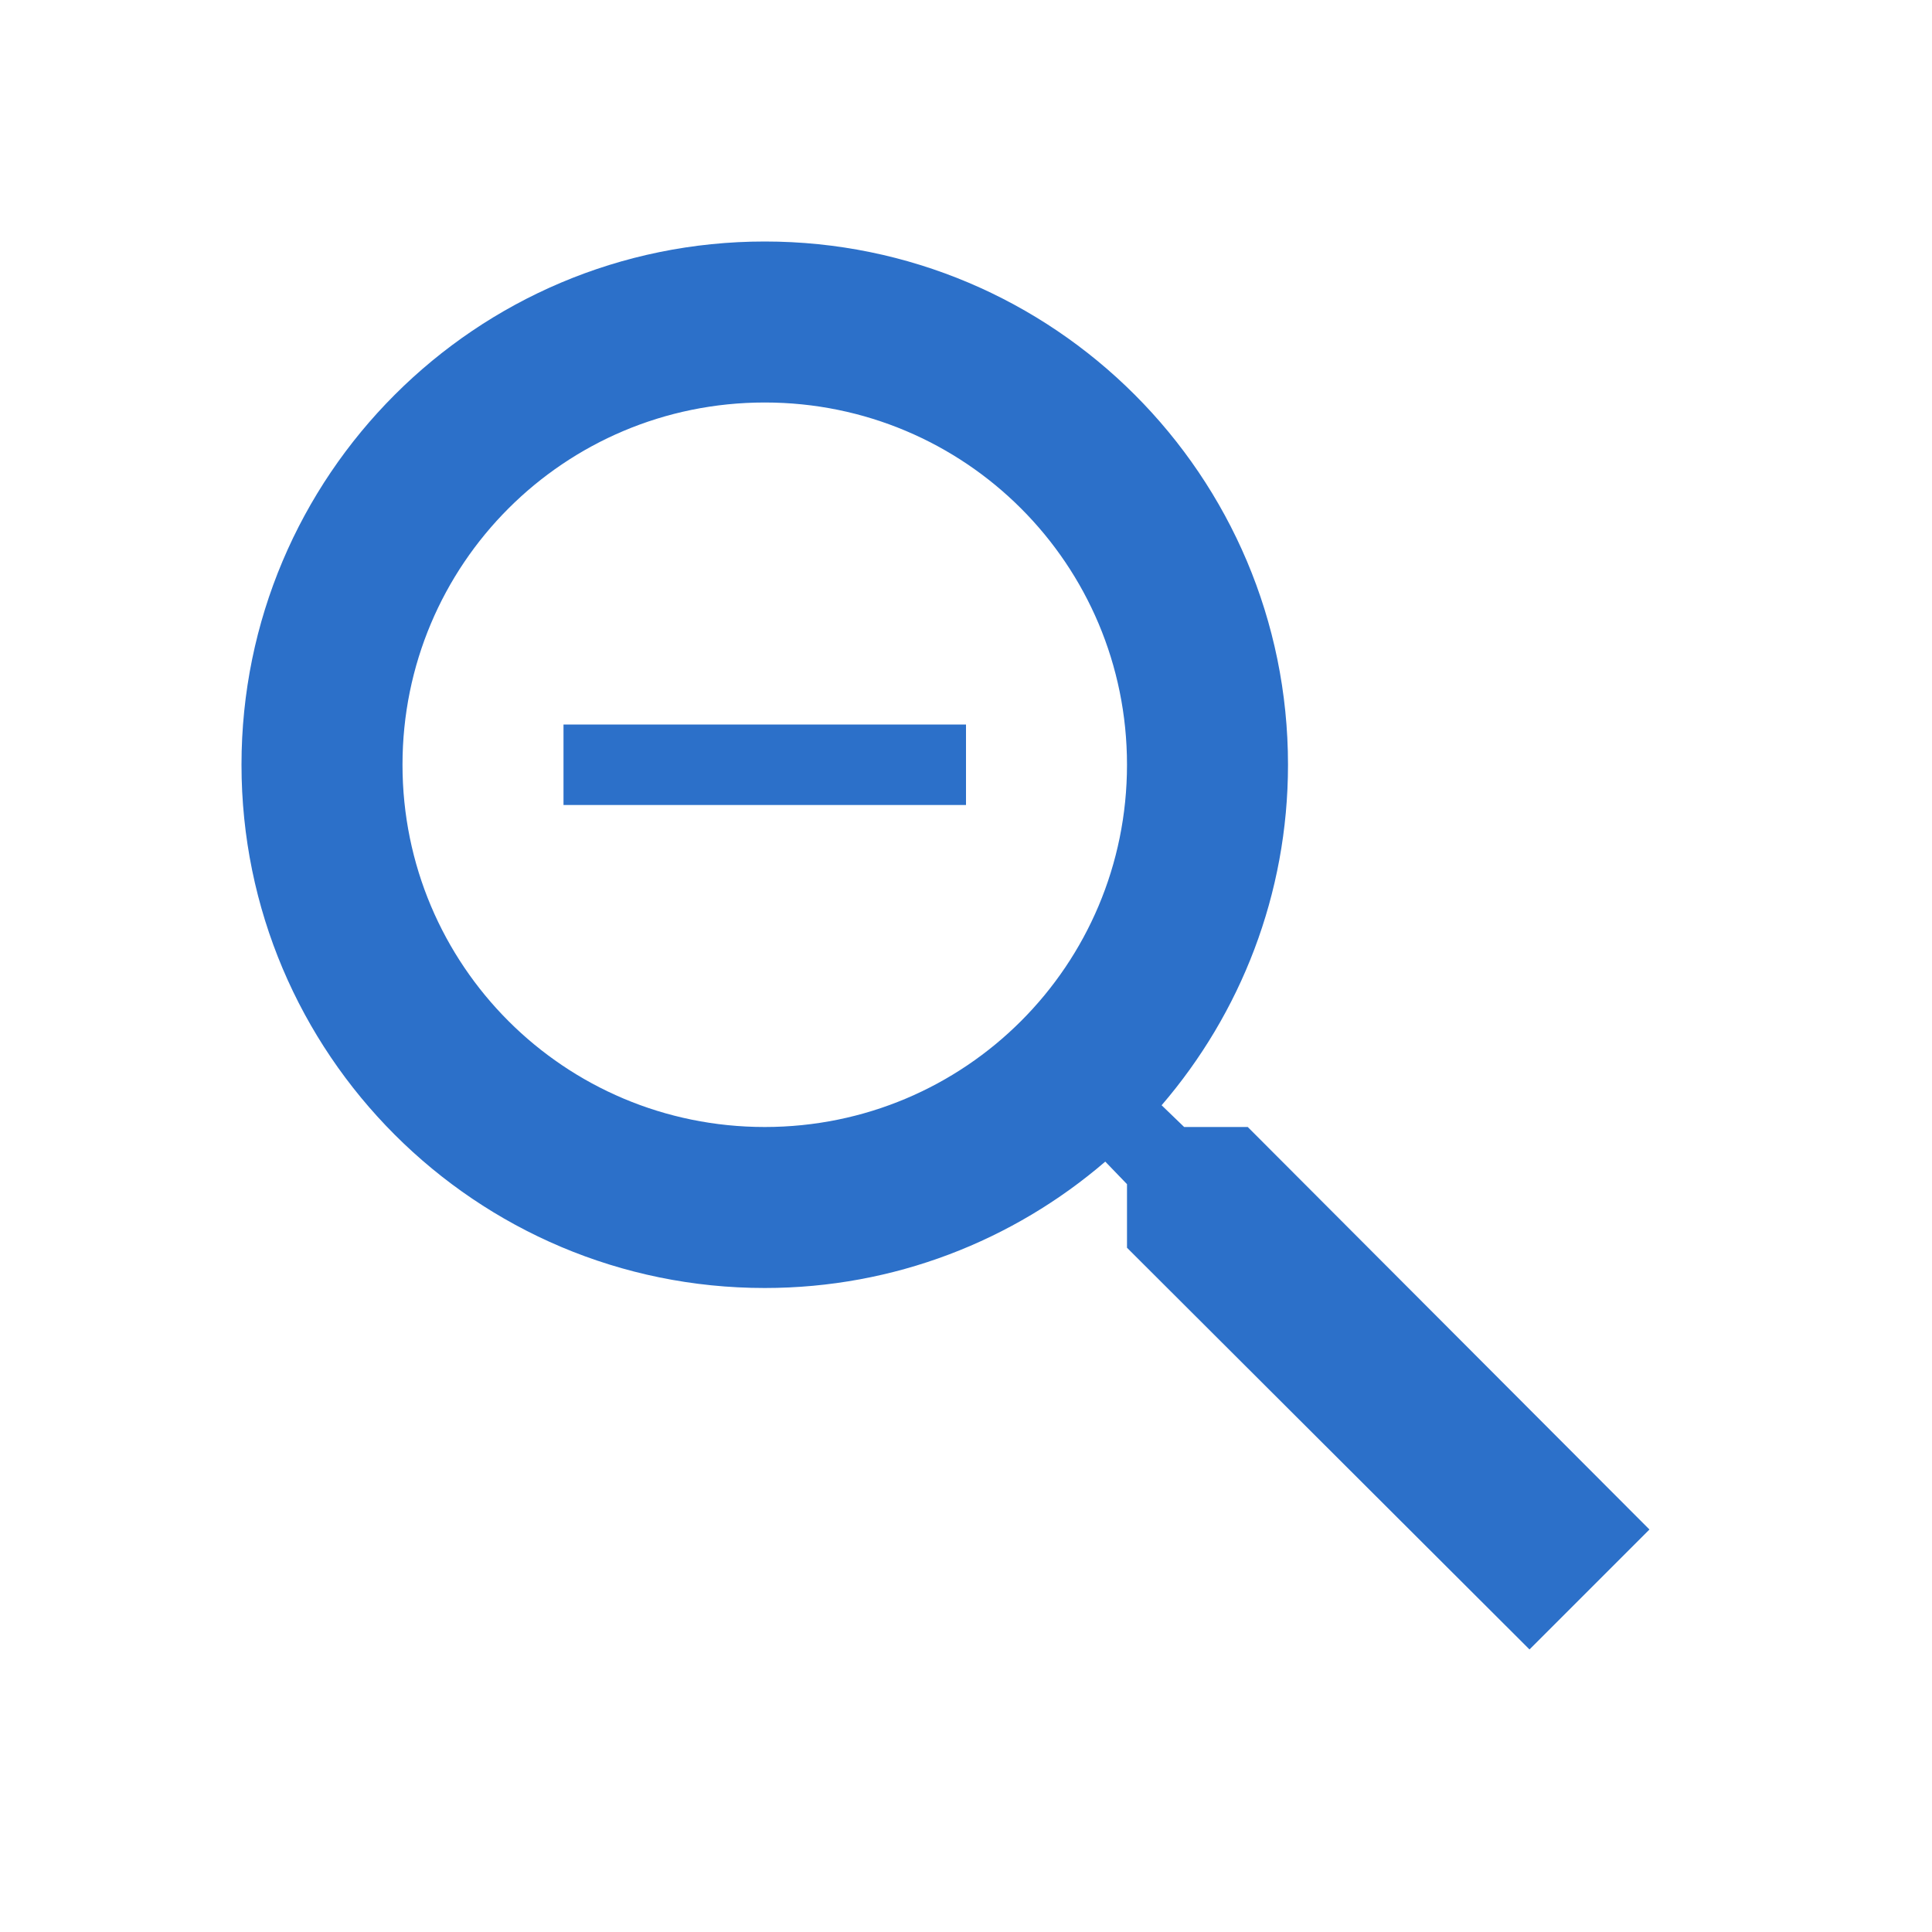
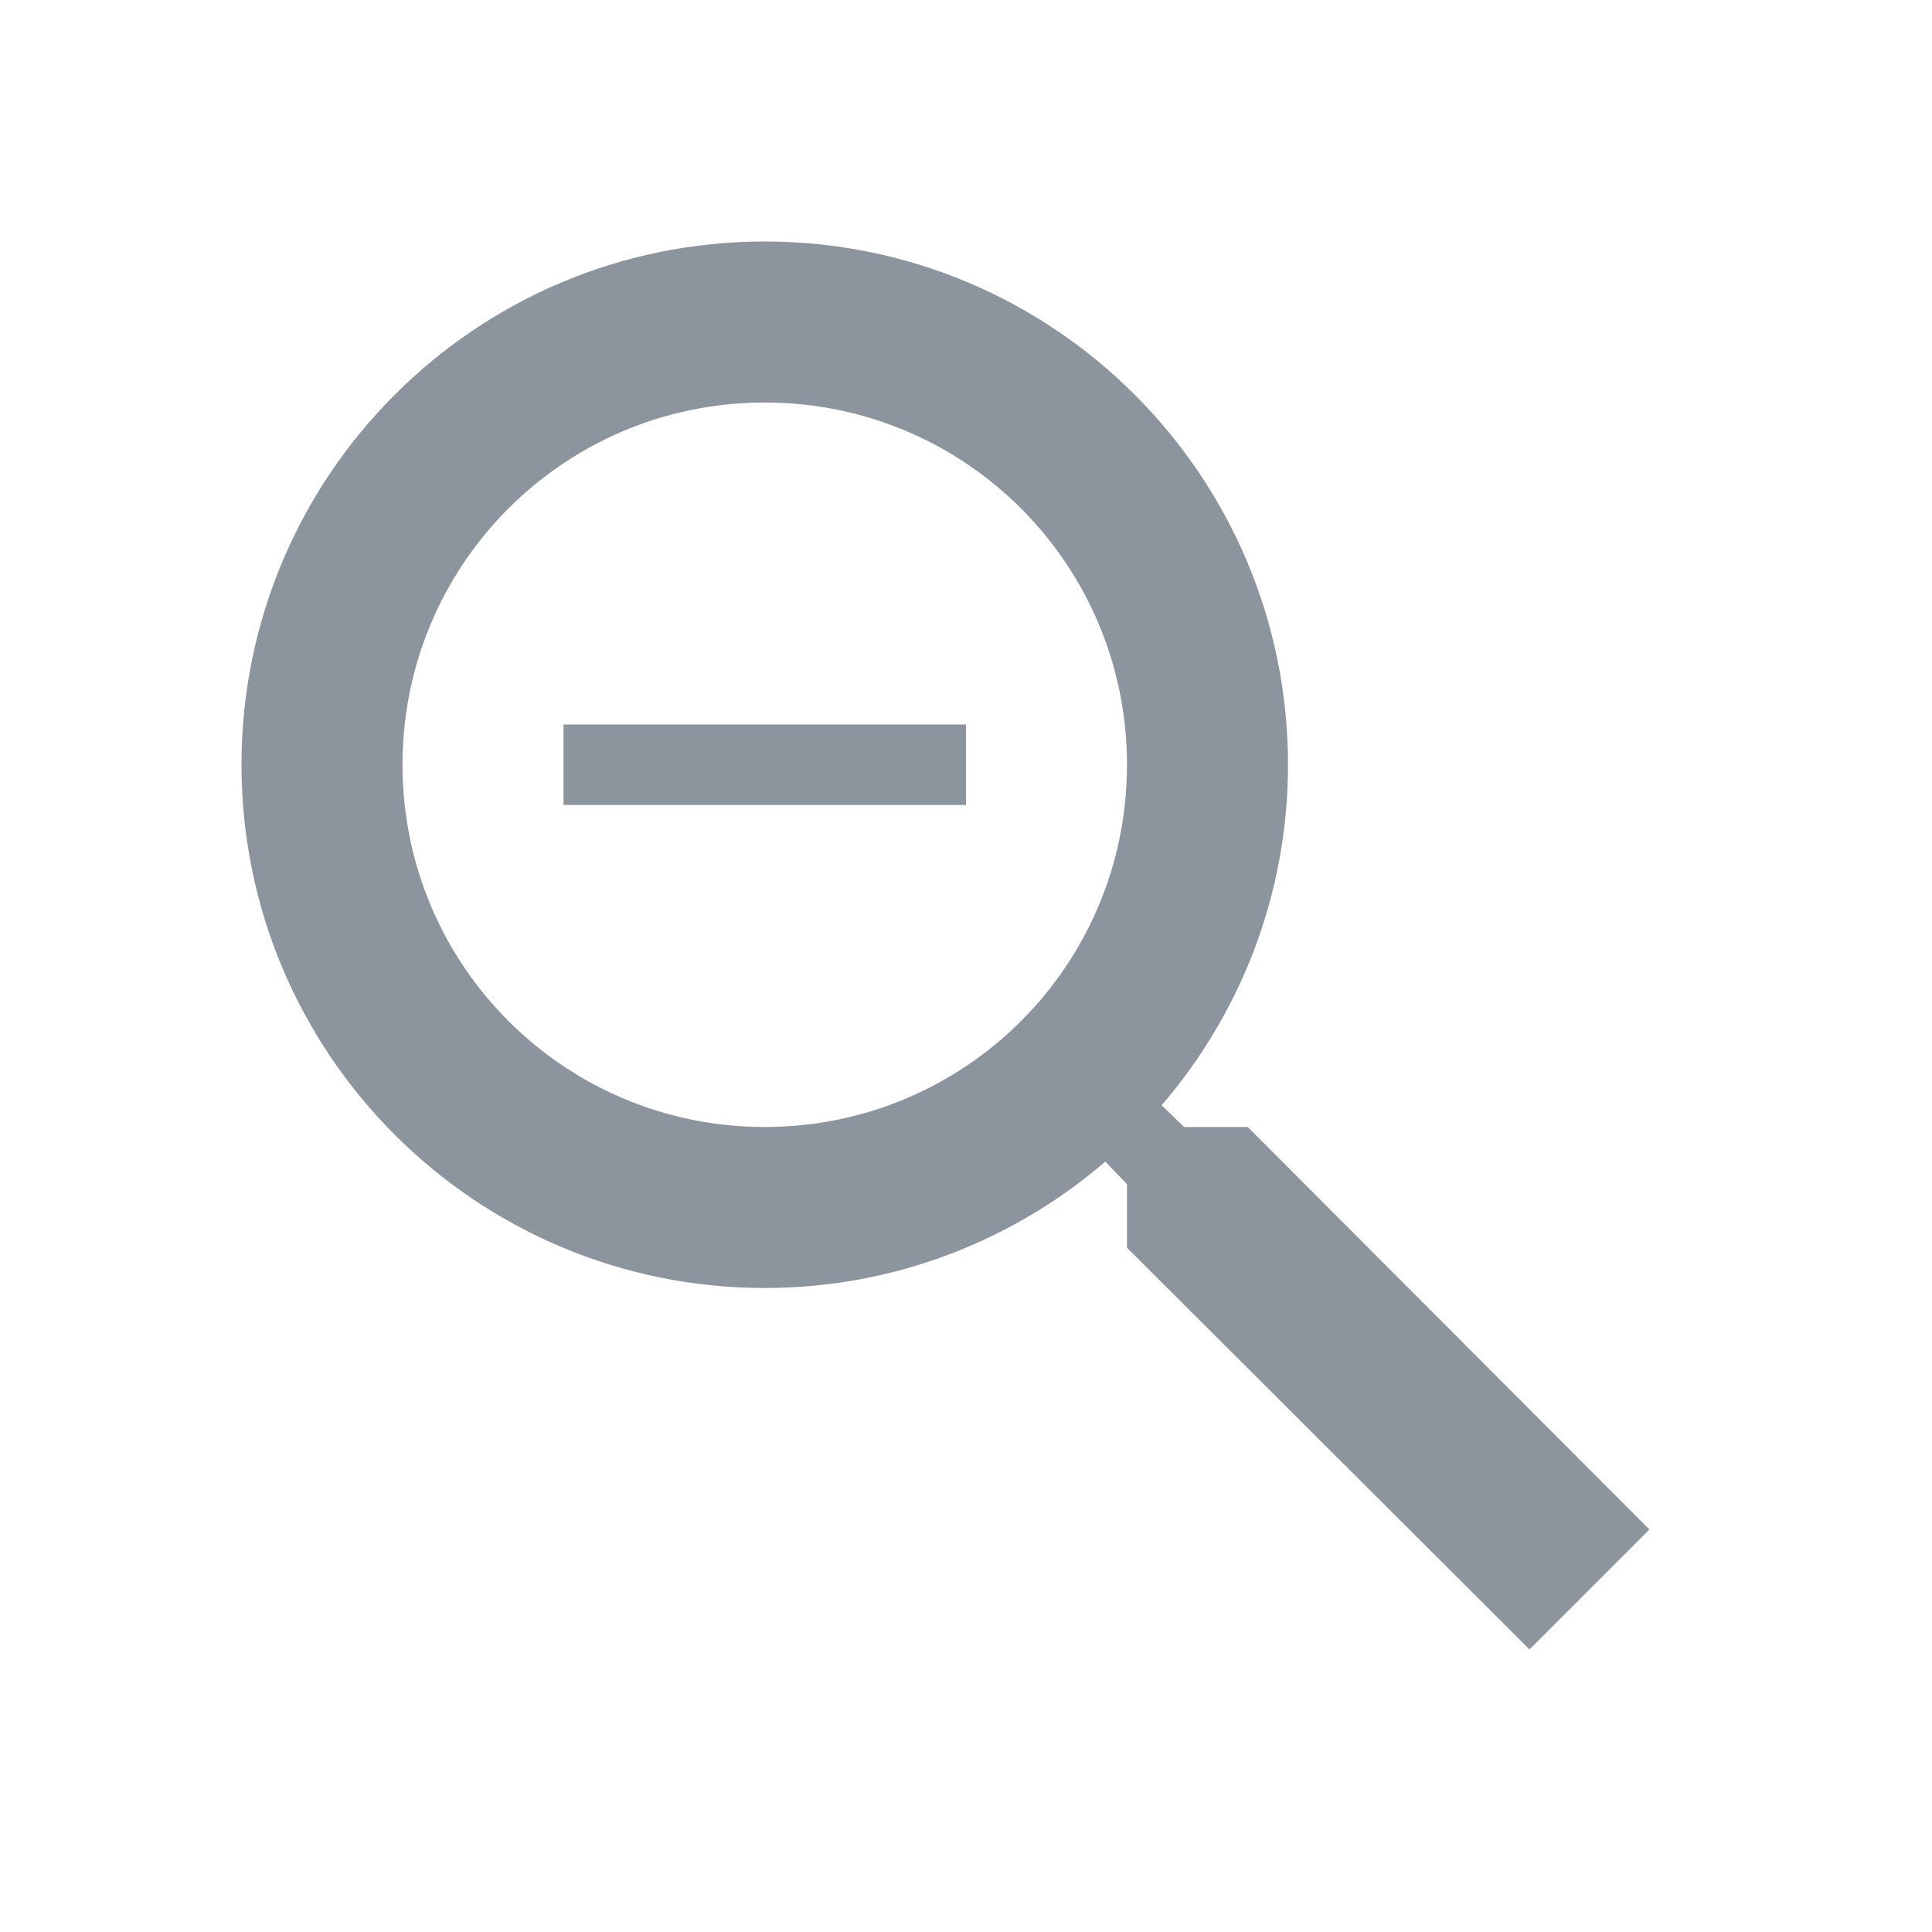
<svg xmlns="http://www.w3.org/2000/svg" width="24" height="24" viewBox="0 0 24 24">
  <path fill="none" d="M0 0h24v24H0V0z" />
-   <path fill="#2C70C9" d="M15.5 14h-.79l-.28-.27C15.41 12.59 16 11.11 16 9.5 16 5.91 13.09 3 9.5 3S3 5.91 3 9.5 5.91 16 9.5 16c1.61 0 3.09-.59 4.23-1.57l.27.28v.79l5 4.99L20.49 19l-4.99-5zm-6 0C7.01 14 5 11.99 5 9.5S7.01 5 9.5 5 14 7.01 14 9.5 11.99 14 9.5 14zM7 9h5v1H7z" />
+   <path fill="#8c949e" d="M15.5 14h-.79l-.28-.27C15.41 12.59 16 11.11 16 9.5 16 5.91 13.09 3 9.5 3S3 5.91 3 9.5 5.91 16 9.5 16c1.61 0 3.09-.59 4.23-1.57l.27.28v.79l5 4.99L20.49 19l-4.99-5zm-6 0C7.01 14 5 11.99 5 9.5S7.01 5 9.5 5 14 7.01 14 9.5 11.99 14 9.5 14zM7 9h5v1H7z" />
</svg>
